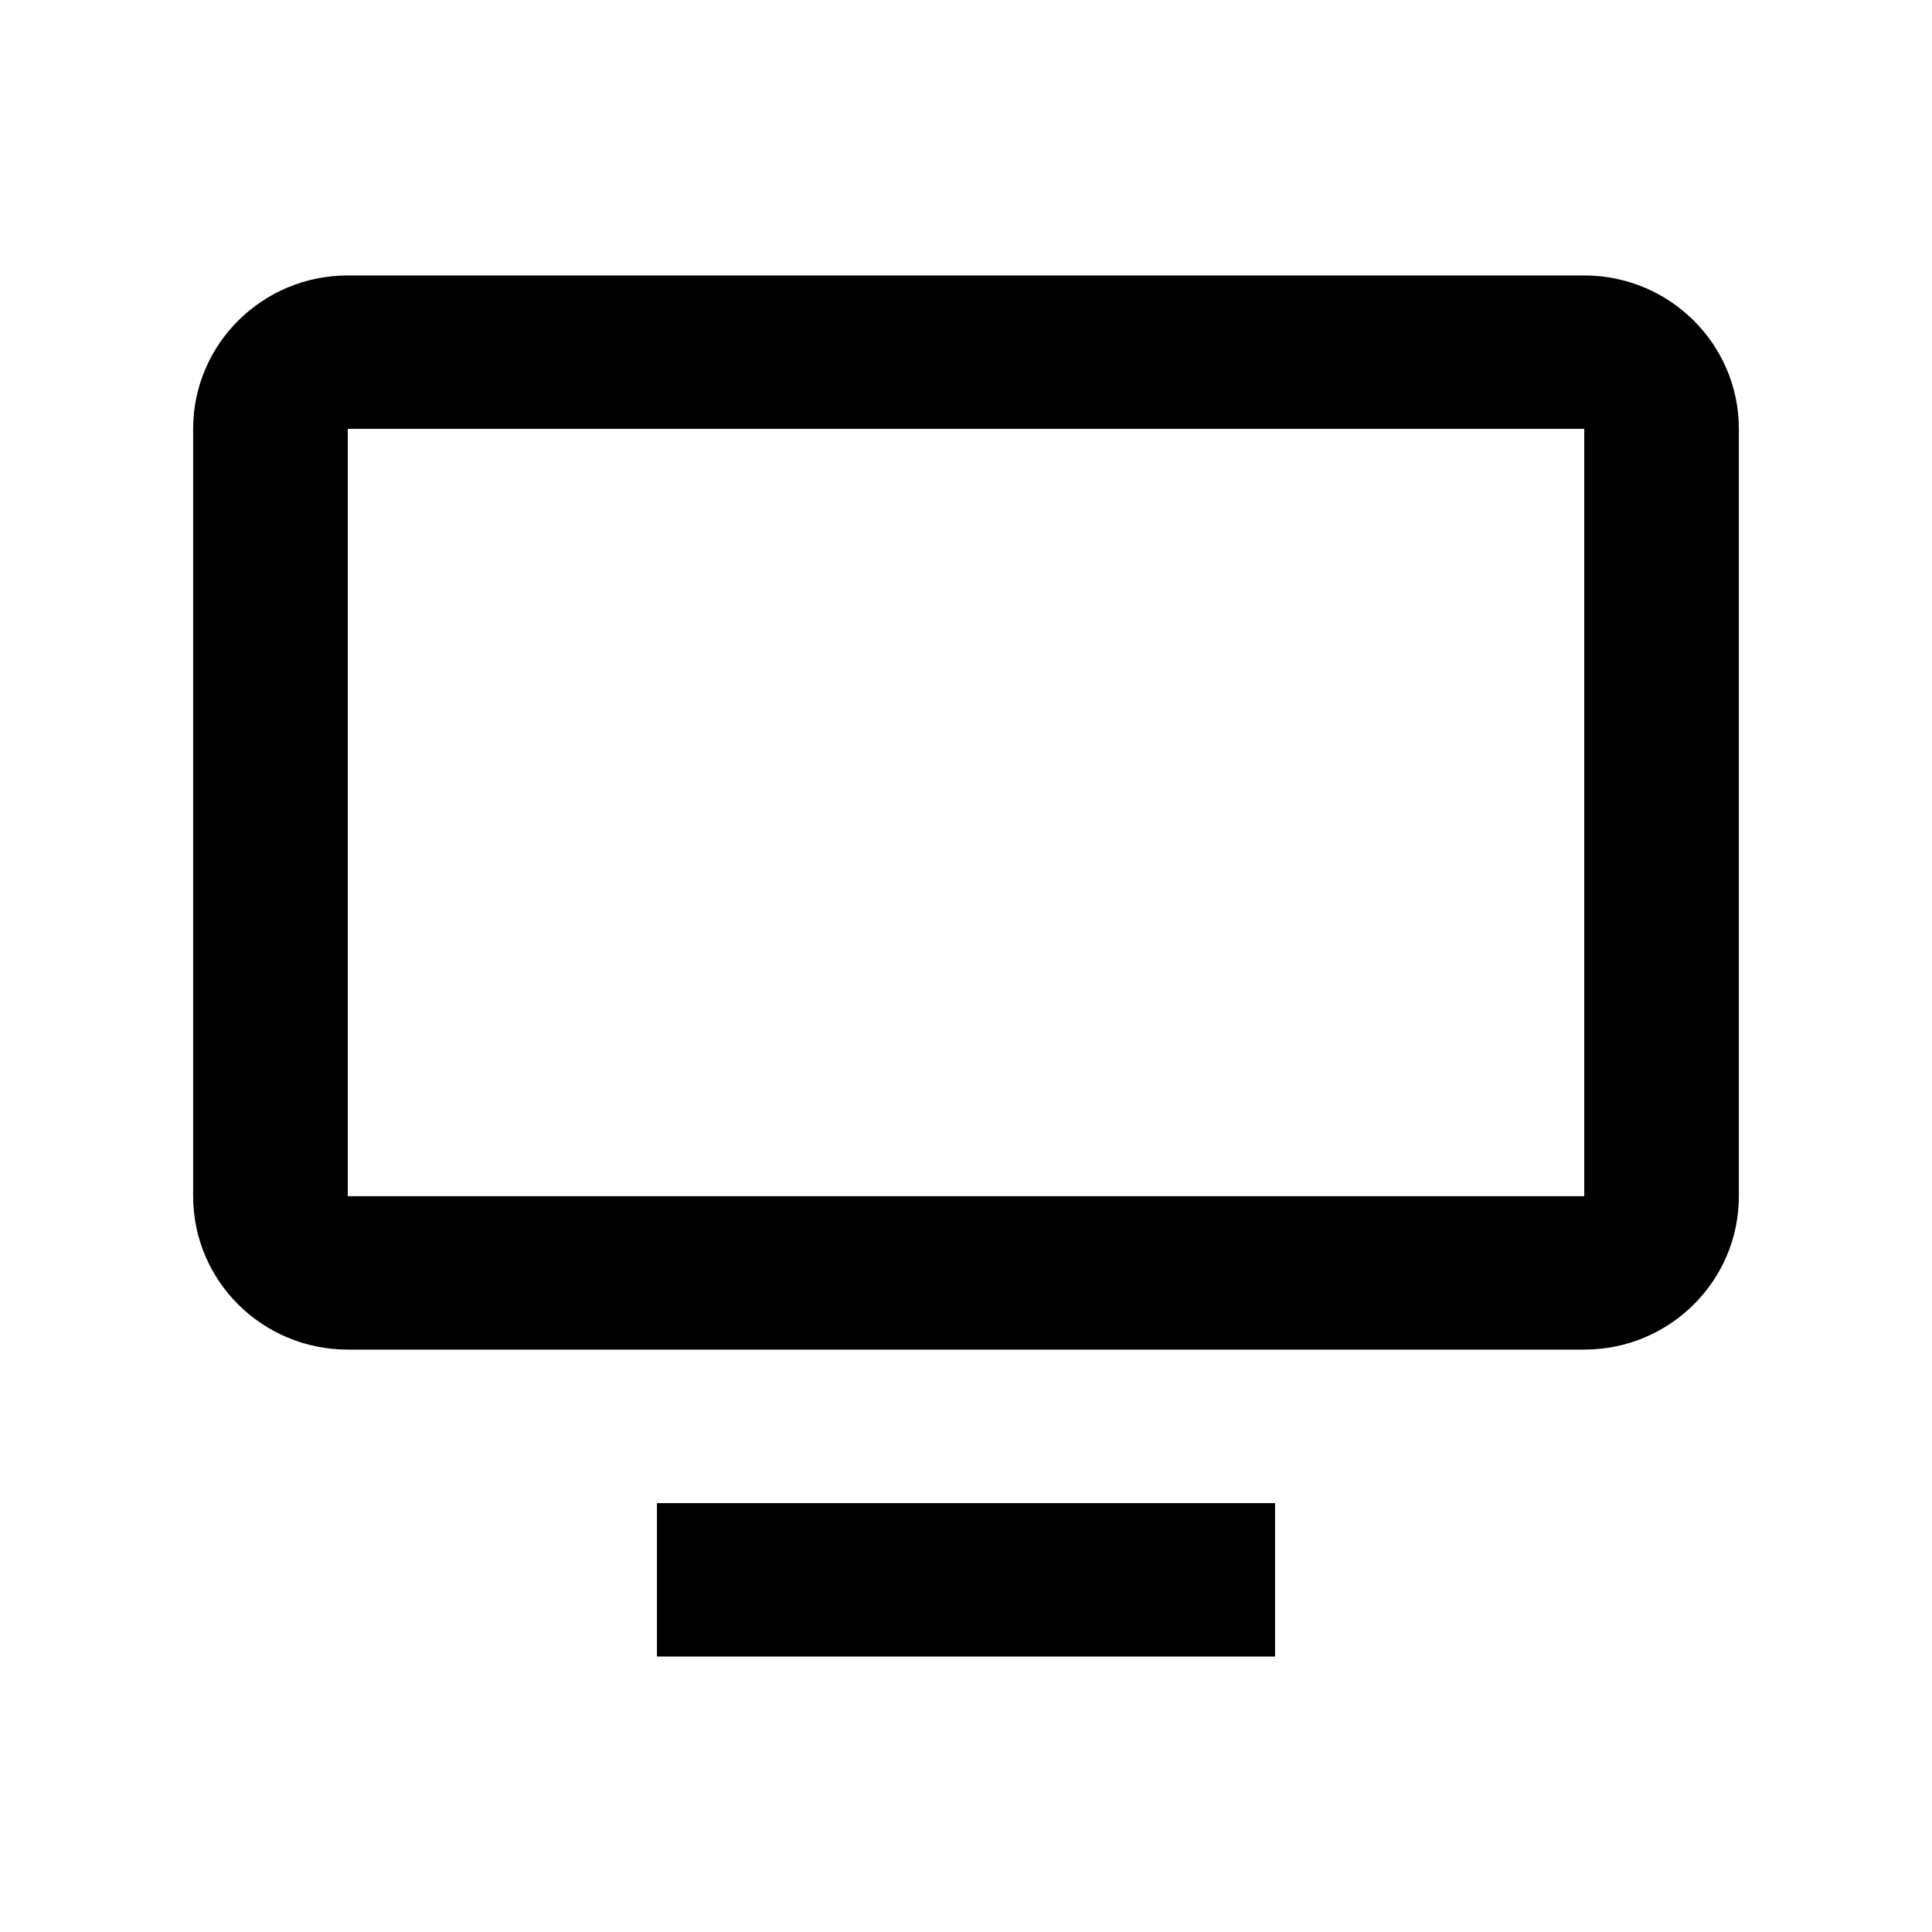
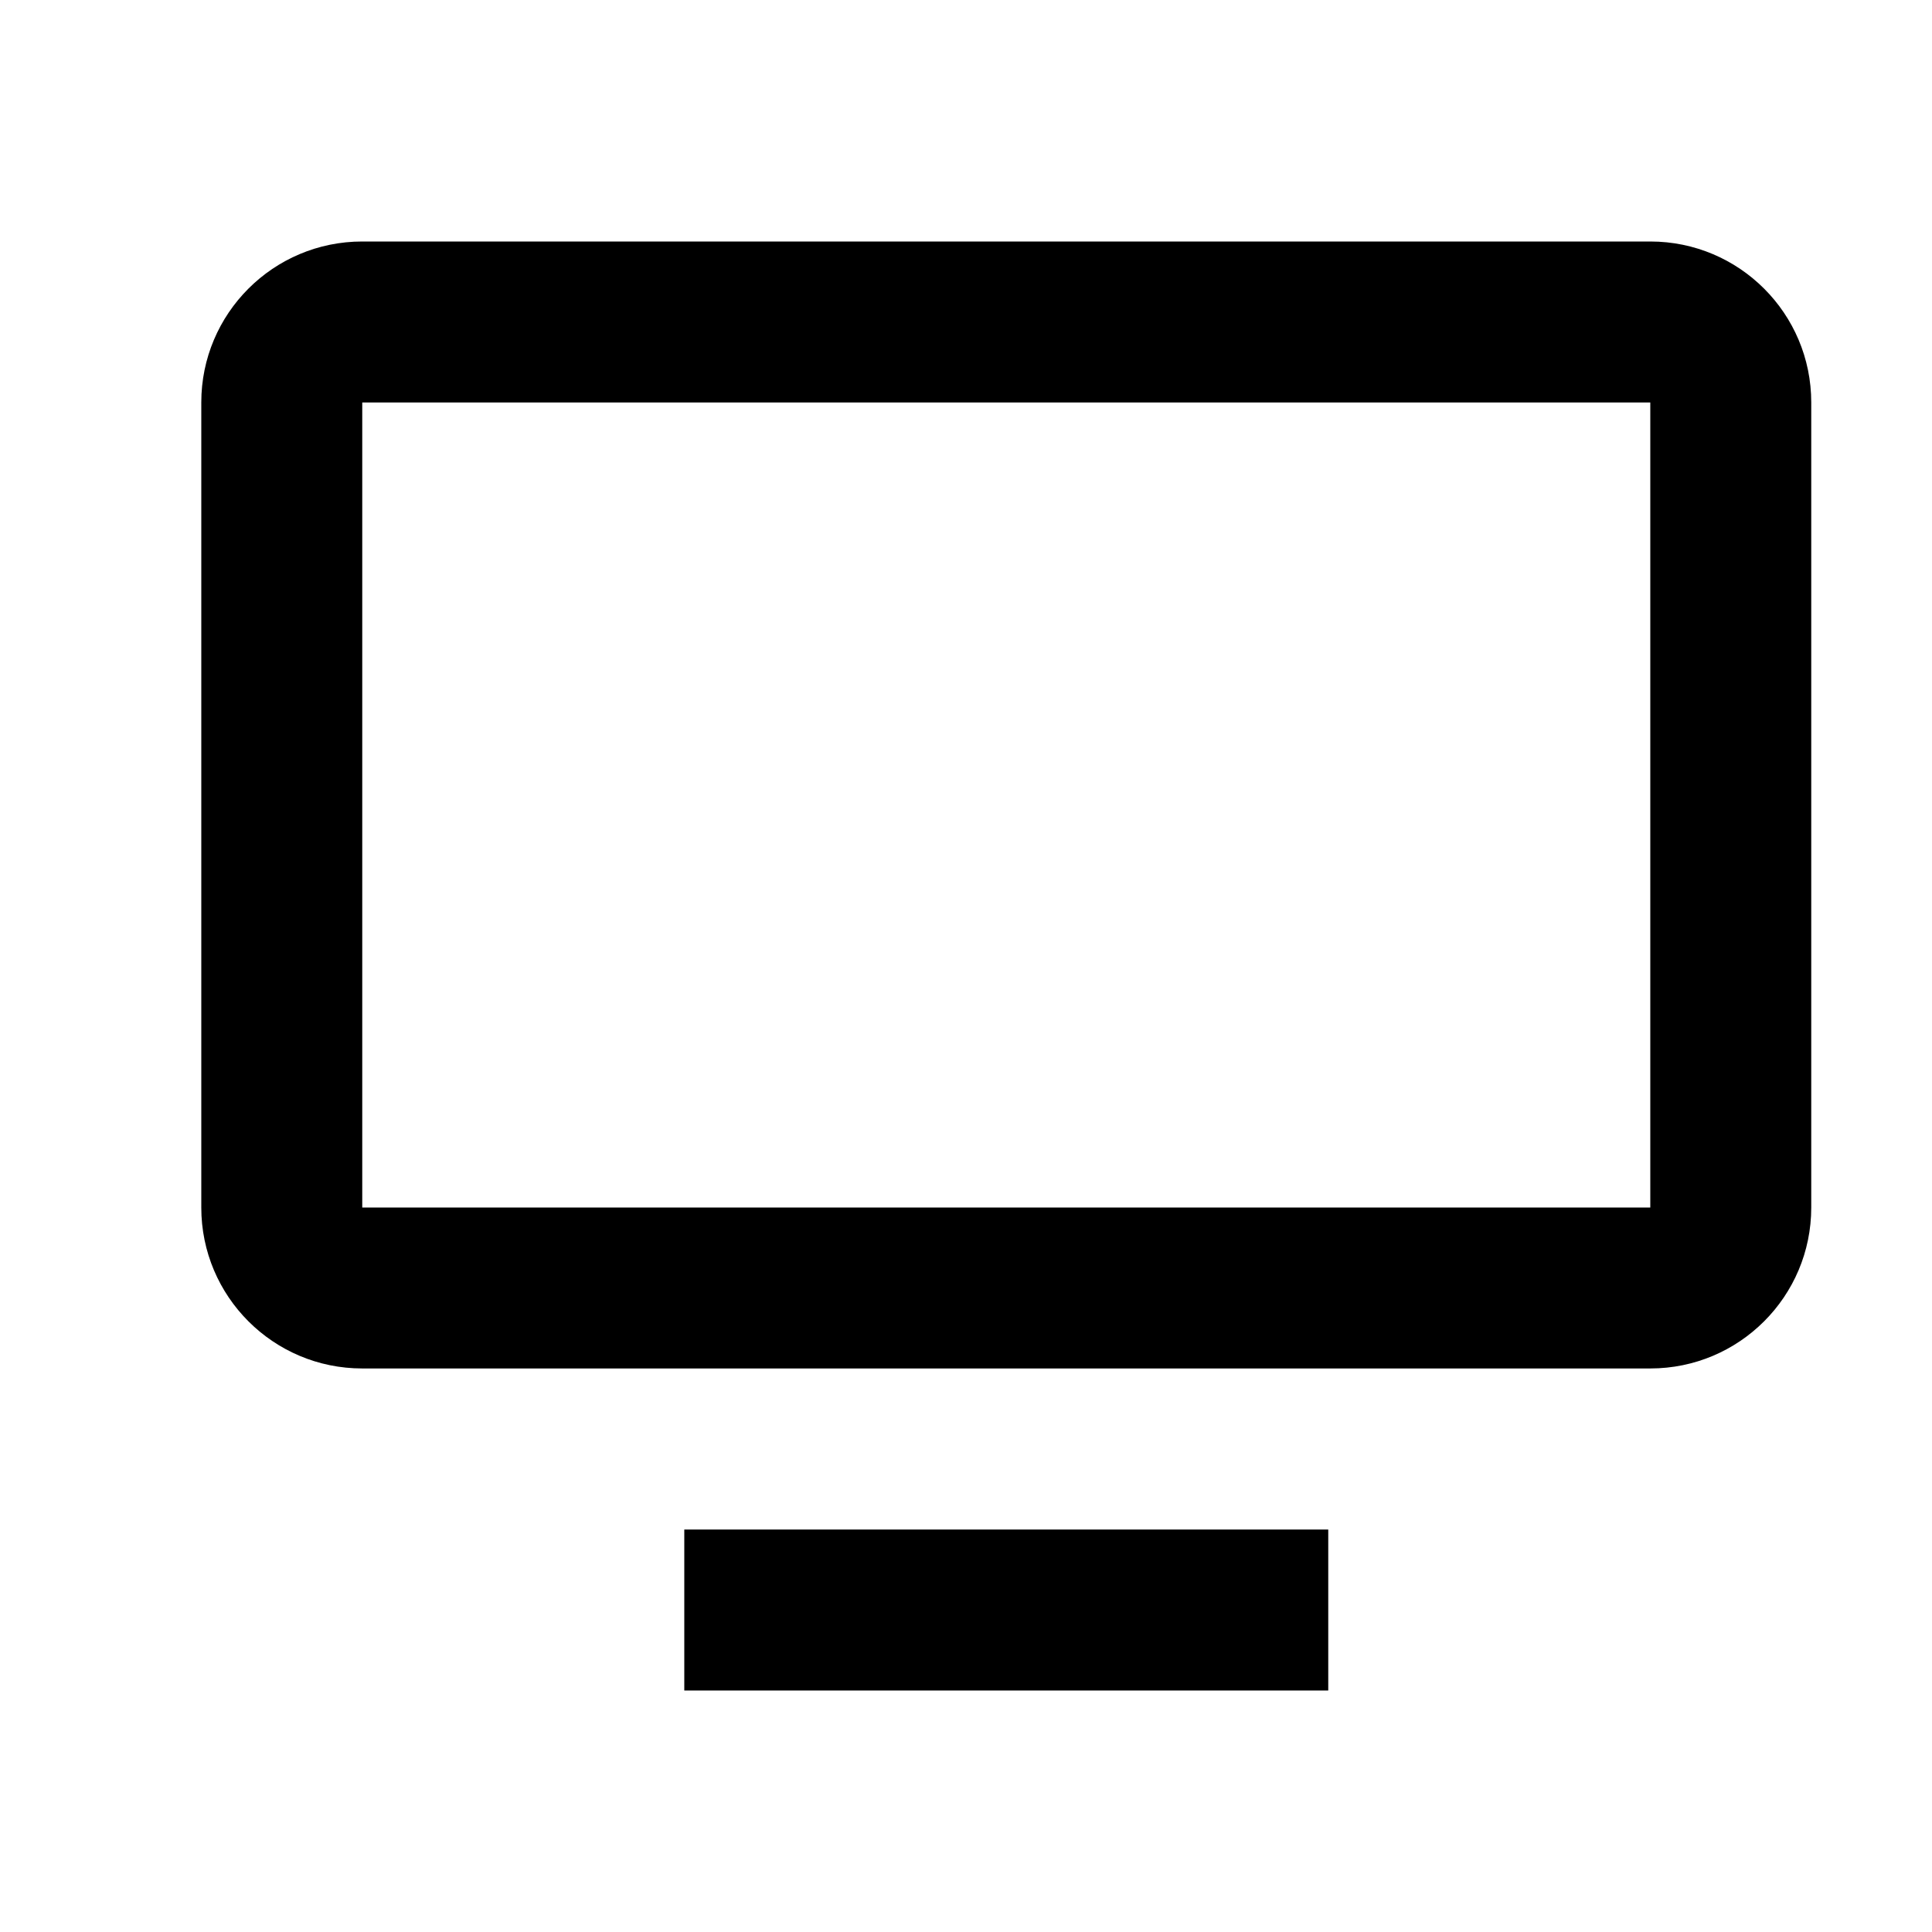
- <svg xmlns="http://www.w3.org/2000/svg" width="64" height="64" viewBox="0 0 64 61">
-   <path style="stroke:none;fill-rule:evenodd;" d="M6.398 12.707c0-2.805 2.293-5.082 5.122-5.082h40.96c2.829 0 5.122 2.277 5.122 5.082v25.418c0 2.809-2.293 5.082-5.122 5.082H11.52c-2.829 0-5.122-2.273-5.122-5.082Zm5.122 0h40.96v25.418H11.52Zm0 0" />
-   <path d="M42.238 48.293H21.762v5.082h20.476Zm0 0" />
+ <svg xmlns="http://www.w3.org/2000/svg" width="64" height="64">
+   <path style="stroke:none;fill-rule:evenodd;" d="M6.668 13.332A5.331 5.331 0 0 1 12 8h42.668A5.331 5.331 0 0 1 60 13.332V40a5.331 5.331 0 0 1-5.332 5.332H12A5.331 5.331 0 0 1 6.668 40Zm5.332 0h42.668V40H12Zm0 0" />
+   <path style="stroke:none;fill-rule:nonzero;" d="M44 50.668H22.668V56H44Zm0 0" />
</svg>
